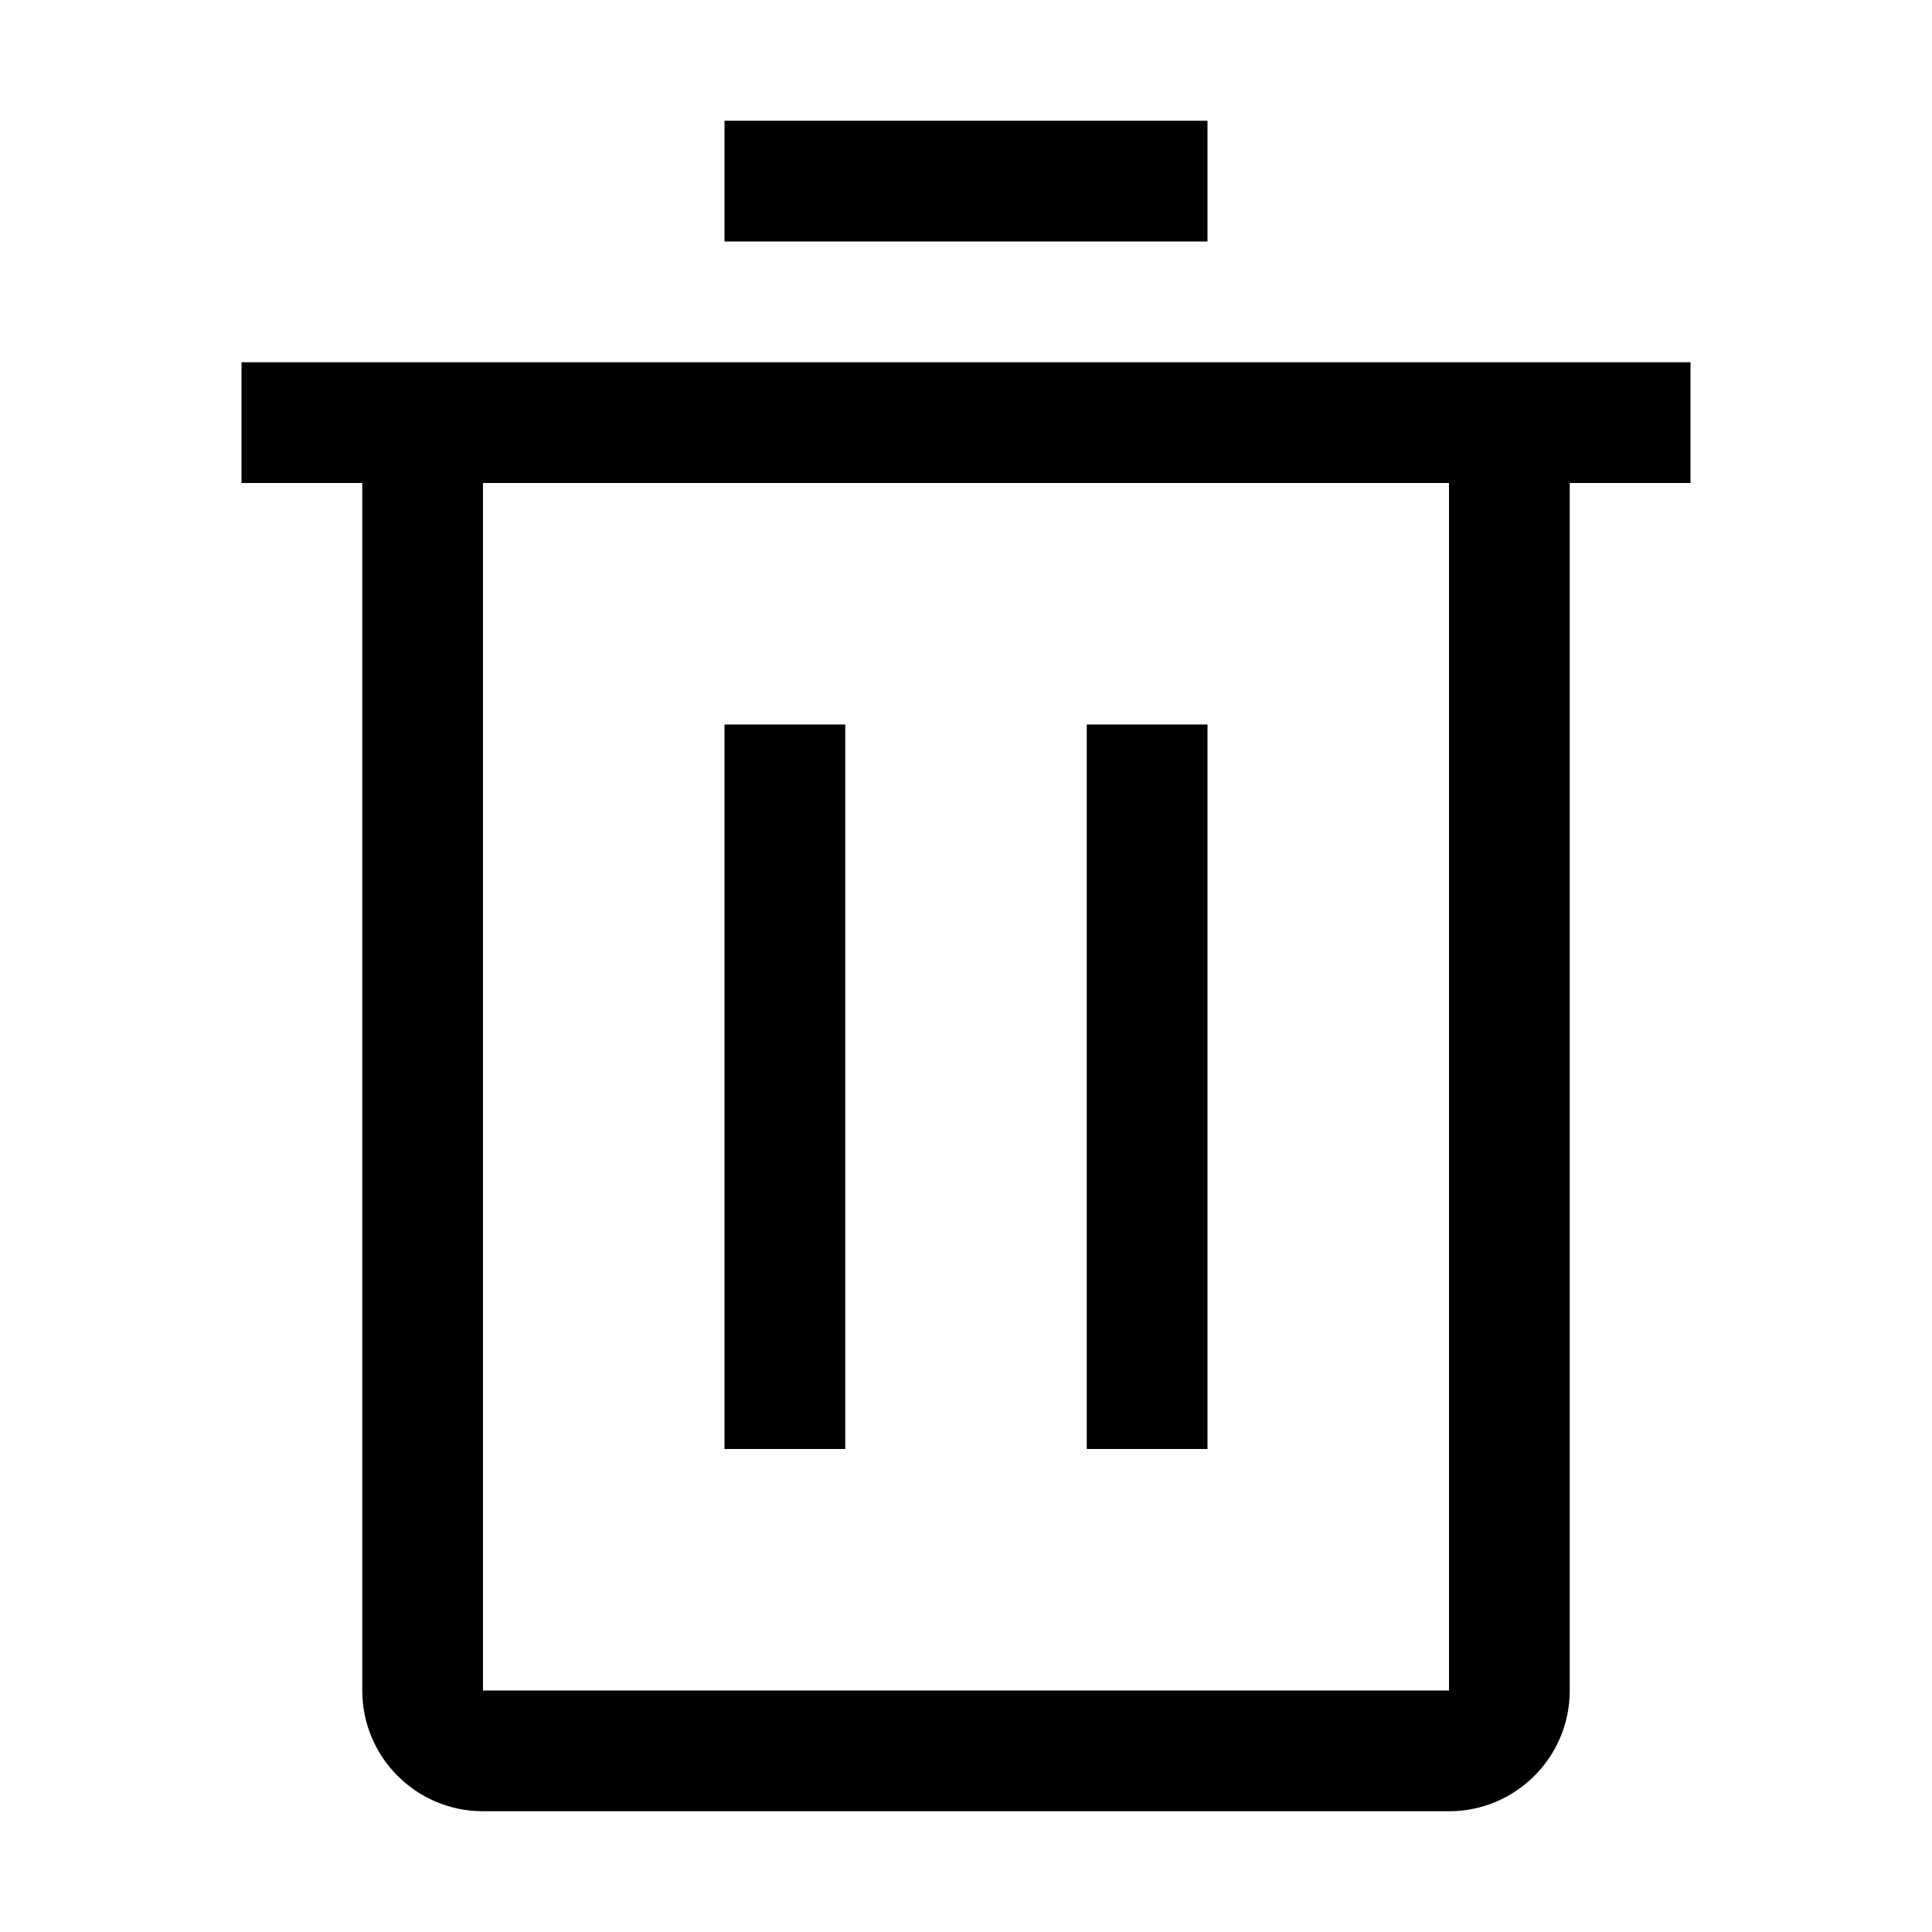
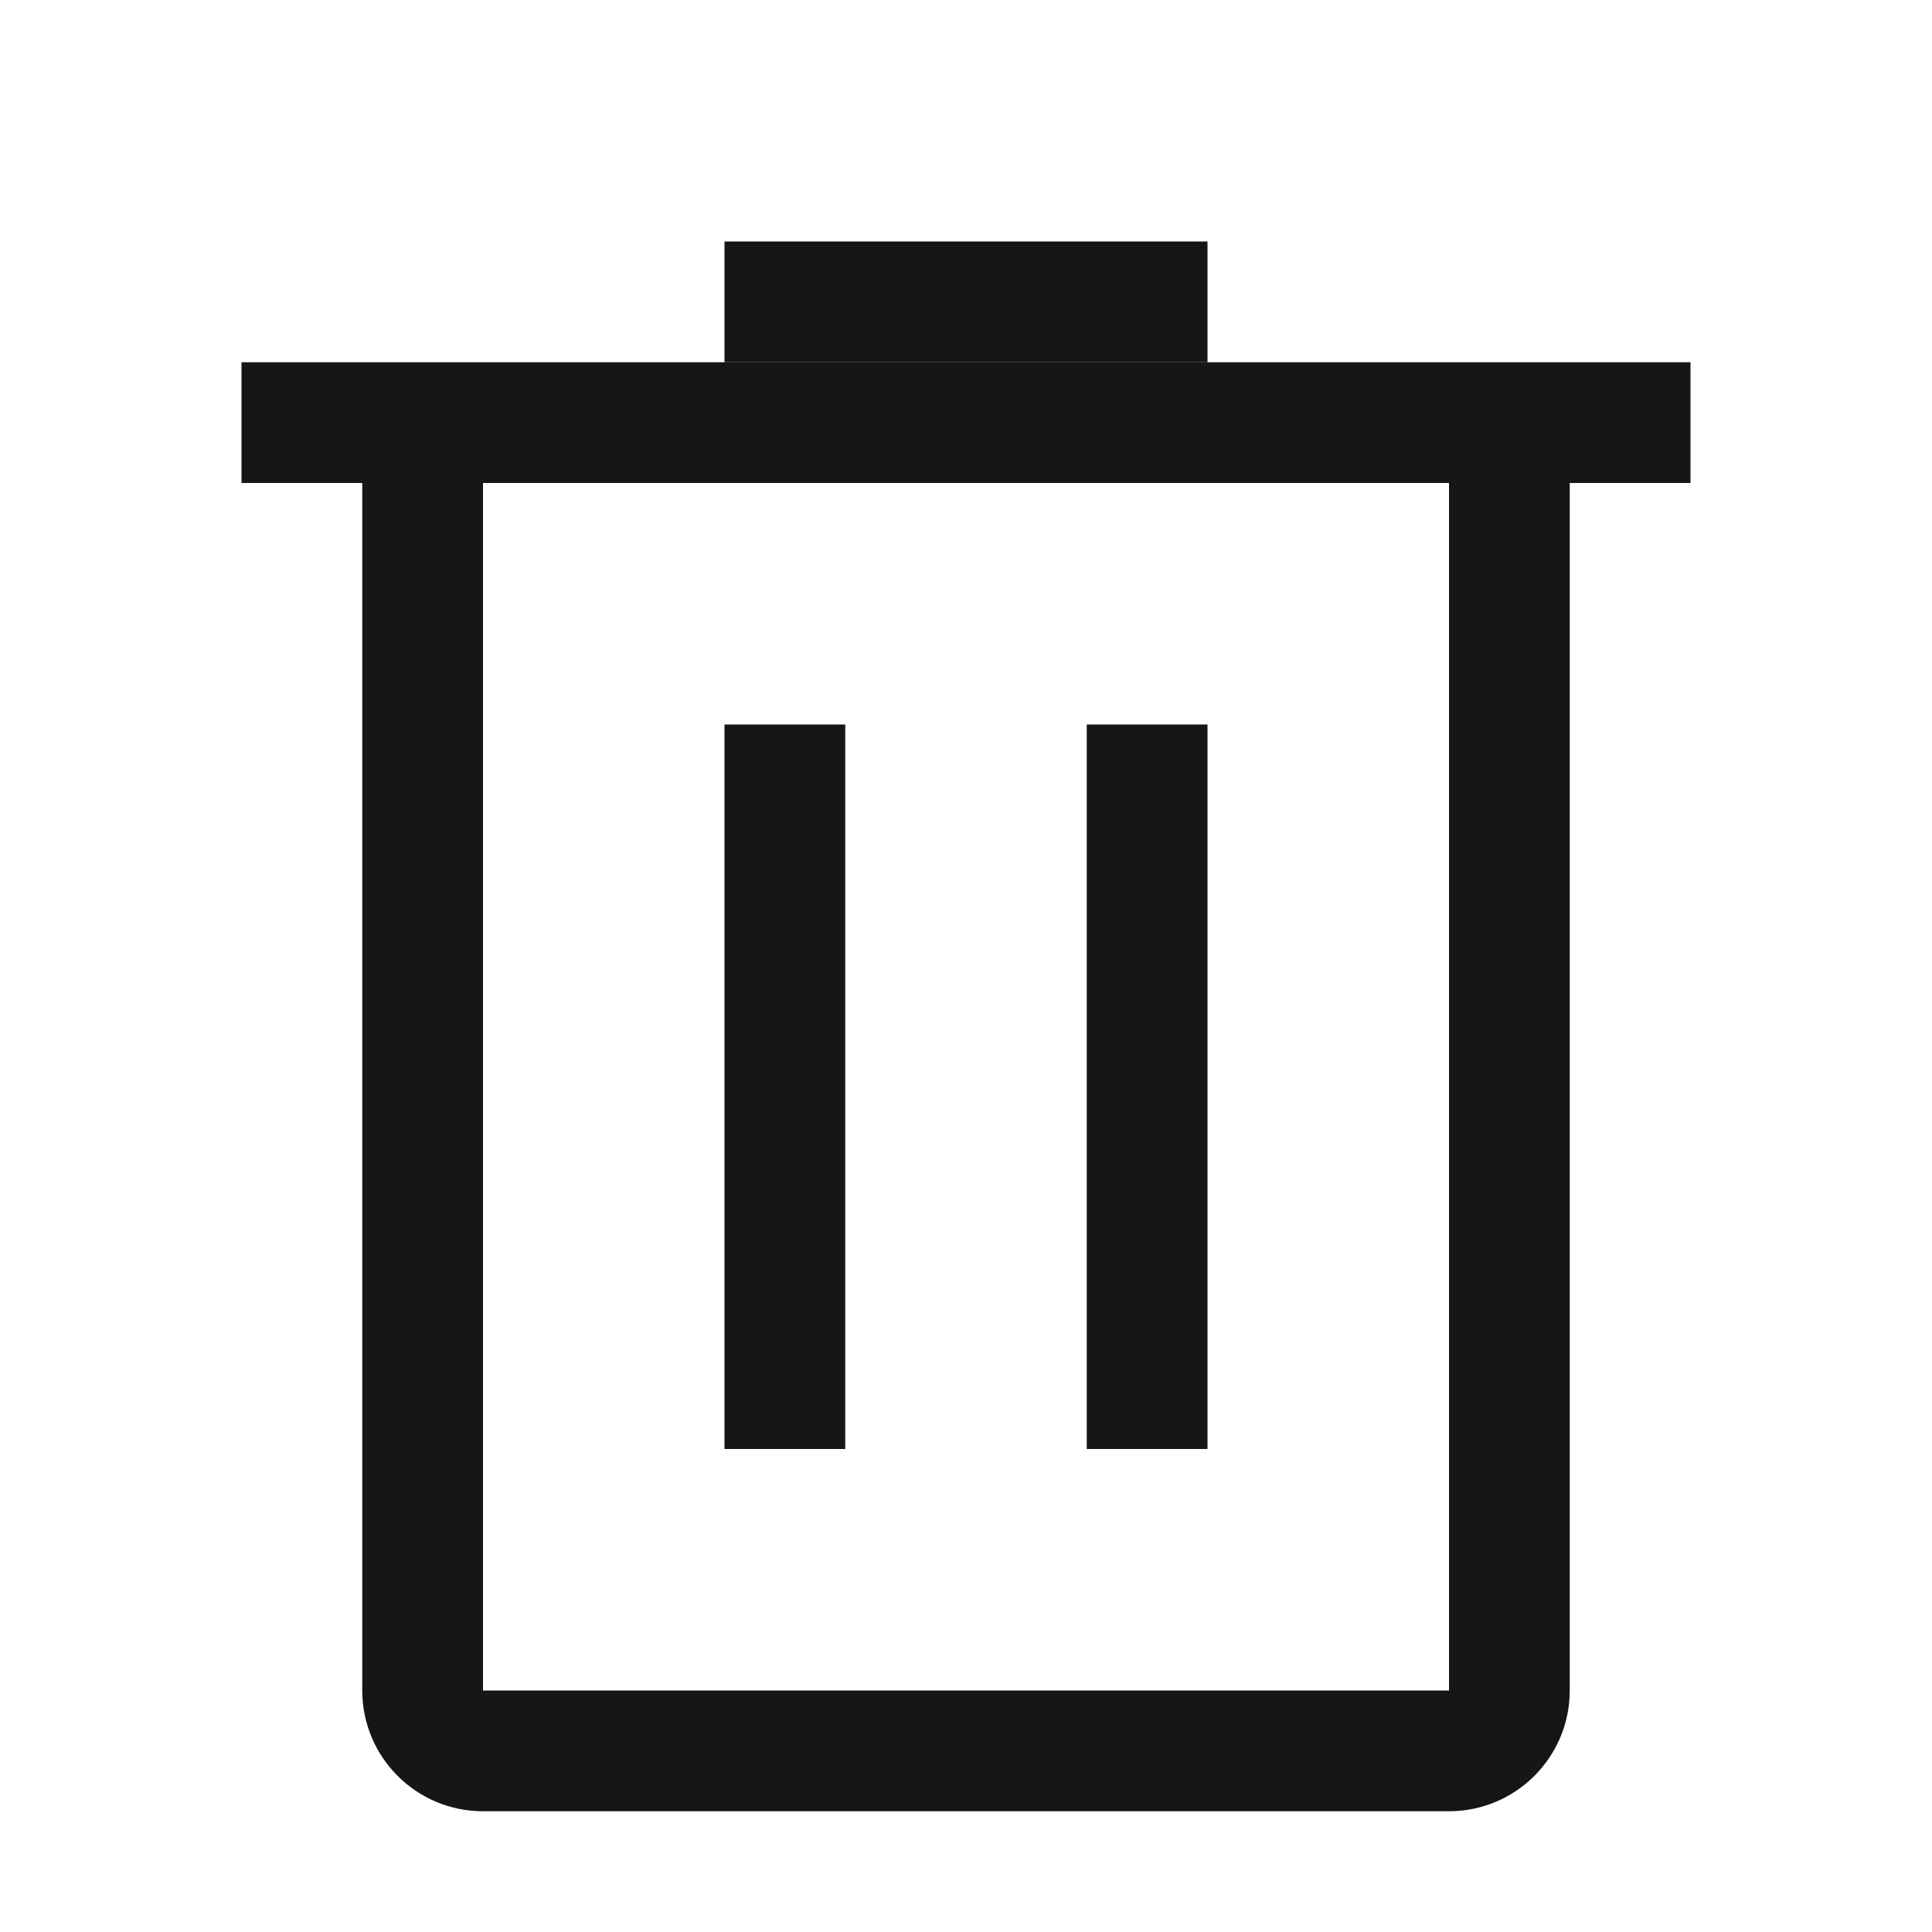
- <svg xmlns="http://www.w3.org/2000/svg" id="icon" viewBox="0 0 32 32">
-   <defs>
-     <style>.cls-1{fill:none;}</style>
-   </defs>
+ <svg xmlns="http://www.w3.org/2000/svg" viewBox="0 0 32 32" fill="#161616">
  <rect x="12" y="12" width="2" height="12" />
  <rect x="18" y="12" width="2" height="12" />
  <path d="M4,6V8H6V28a2,2,0,0,0,2,2H24a2,2,0,0,0,2-2V8h2V6ZM8,28V8H24V28Z" />
-   <rect x="12" y="2" width="8" height="2" />
-   <rect id="_Transparent_Rectangle_" data-name="&lt;Transparent Rectangle&gt;" class="cls-1" width="16" height="16" />
+   <rect x="12" y="4" width="8" height="2" />
+   <rect style="fill:none" width="32" height="32" />
</svg>
